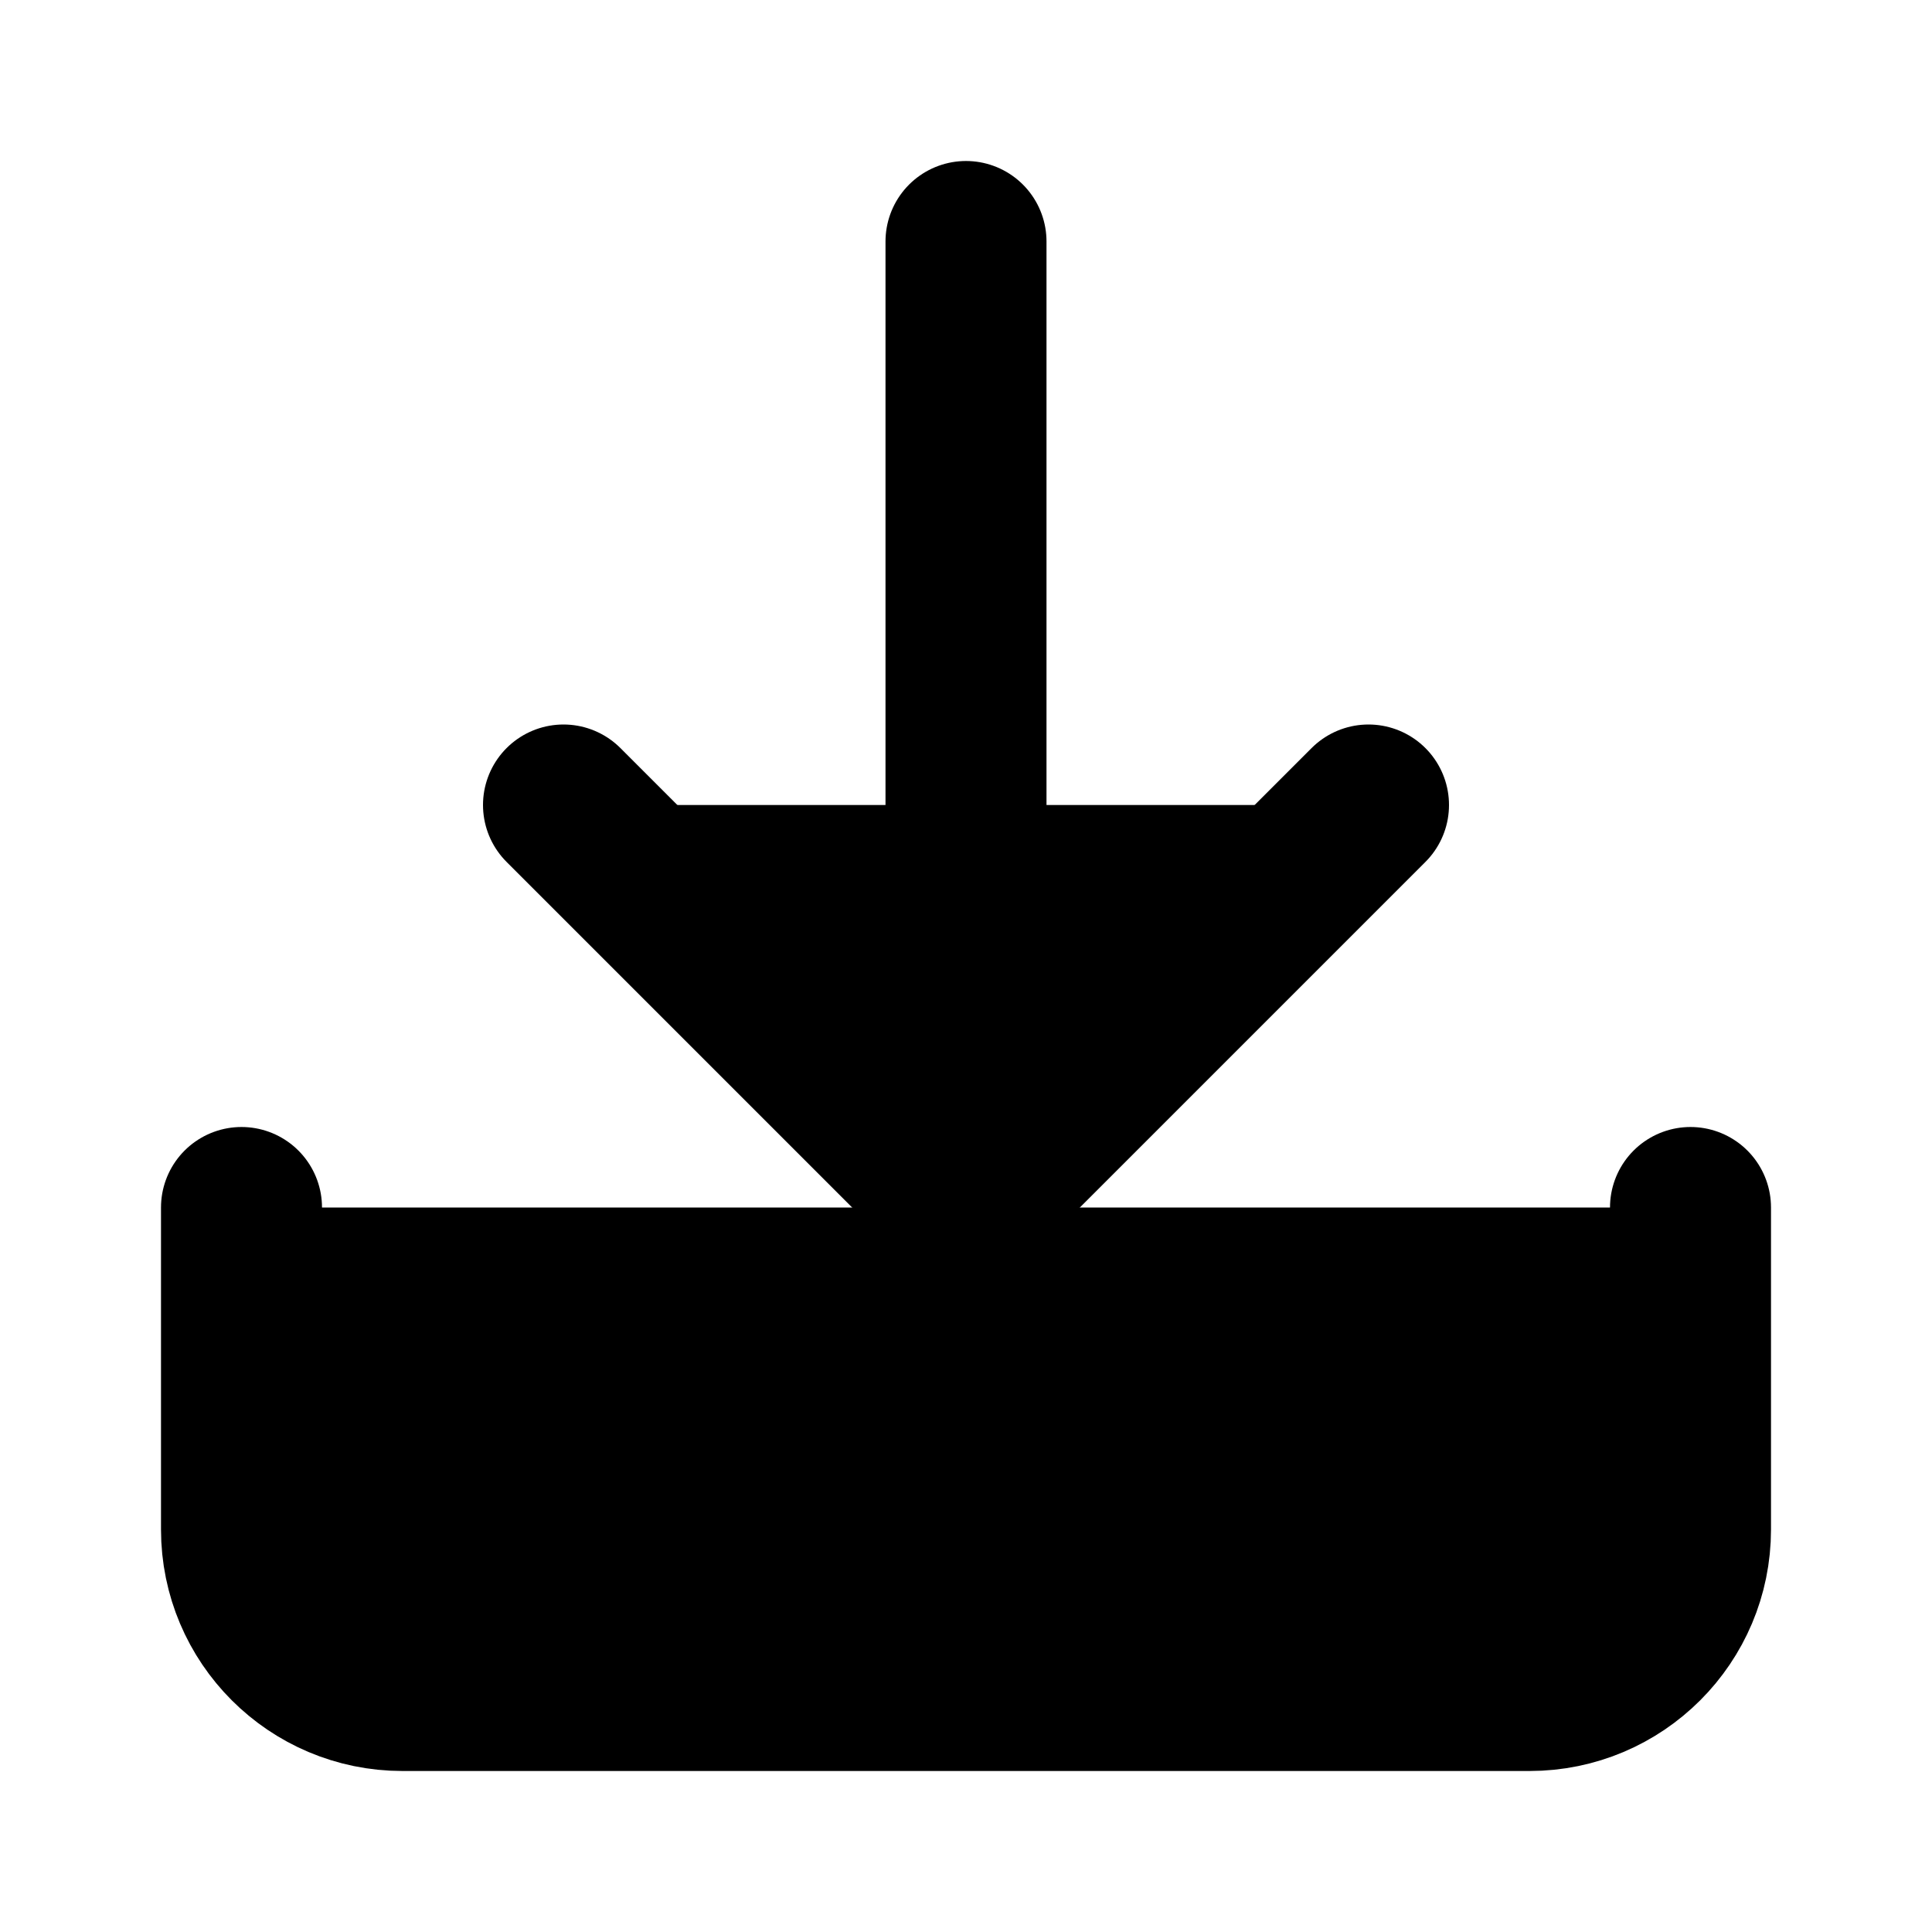
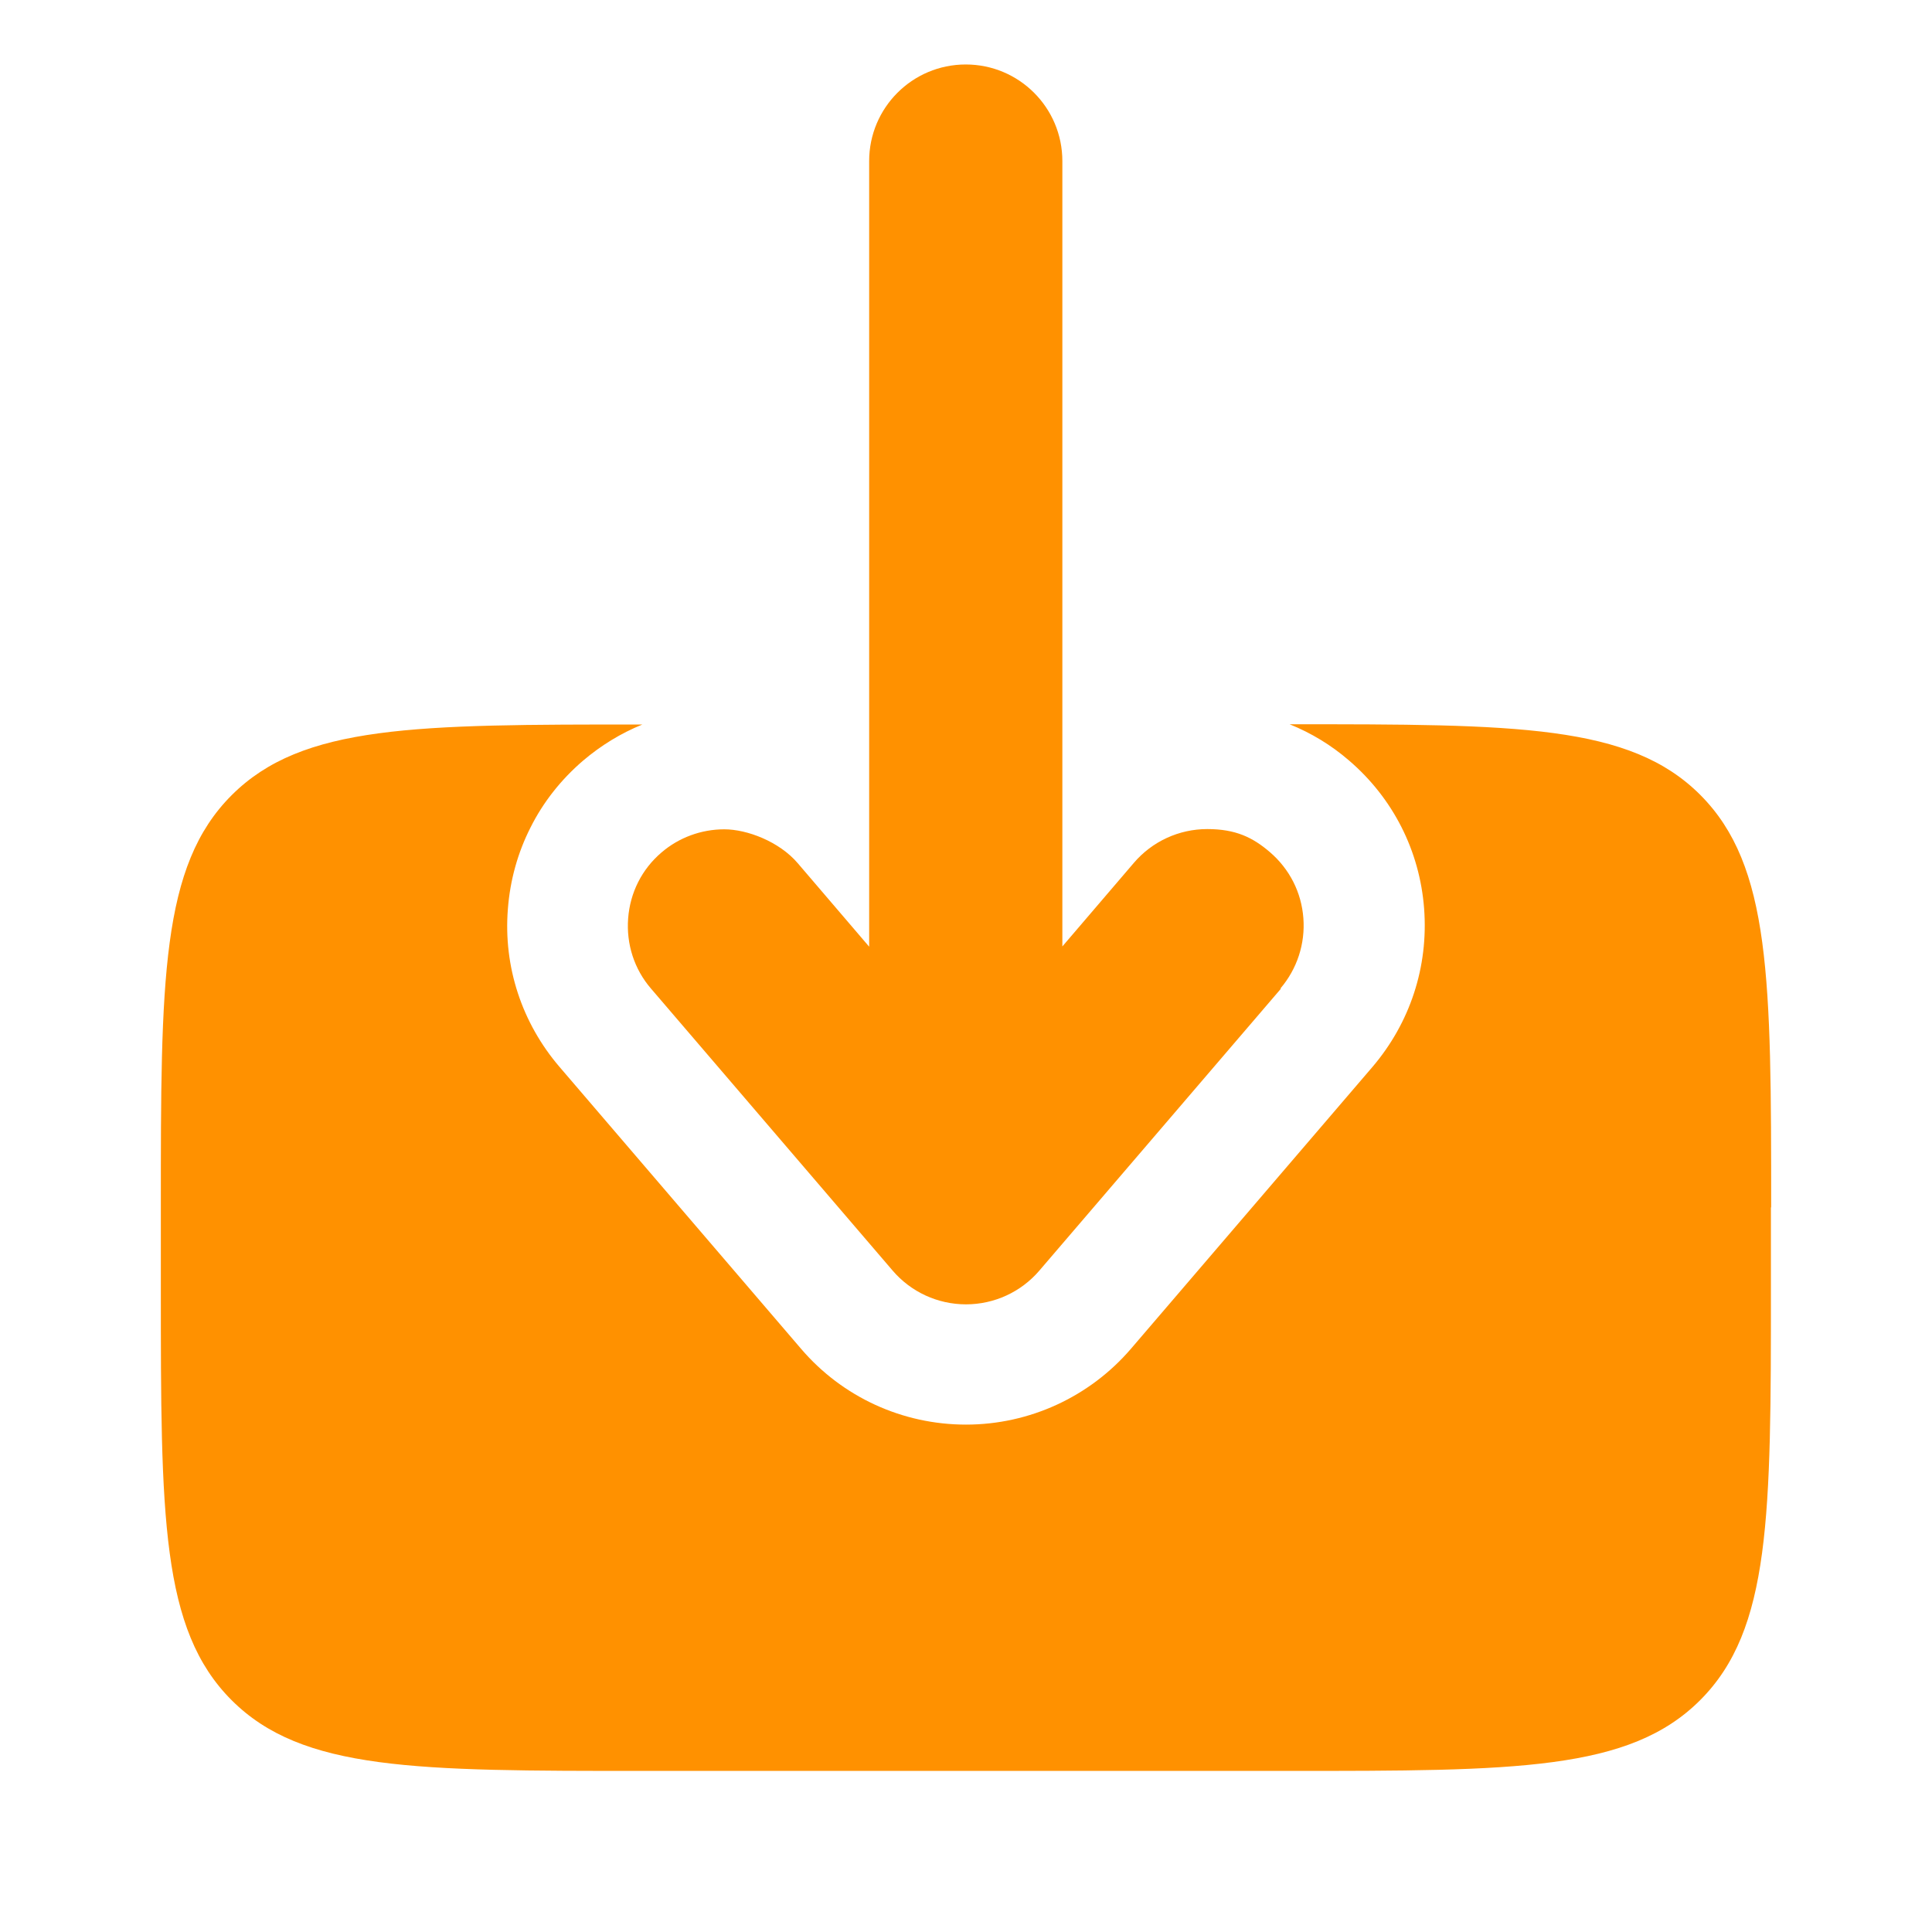
- <svg xmlns="http://www.w3.org/2000/svg" width="24" height="24" viewBox="0 0 24 24" fill="currentColor" stroke="currentColor" stroke-width="2" stroke-linecap="round" stroke-linejoin="round">
-   <path d="M21 15v4a2 2 0 0 1-2 2H5a2 2 0 0 1-2-2v-4" />
-   <polyline points="7,10 12,15 17,10" />
-   <line x1="12" y1="15" x2="12" y2="3" />
+ <svg xmlns="http://www.w3.org/2000/svg" id="Layer_1" version="1.1" viewBox="0 0 800 800">
+   <defs>
+     <style>
+       .st0 {
+         fill: #ff9100;
+       }
+     </style>
+   </defs>
+   <path class="st0" d="M733.3,500v33.3c0,94.3,0,141.4-29.3,170.7-29.3,29.3-76.4,29.3-170.7,29.3h-266.7c-94.3,0-141.4,0-170.7-29.3-29.3-29.3-29.3-76.4-29.3-170.7v-33.3c0-94.3,0-141.4,29.3-170.7s76.2-29.3,170.1-29.3c-8.9,3.6-17.2,8.7-24.6,15-9.1,7.8-16.5,17.2-21.7,27.6-5.3,10.4-8.5,21.9-9.4,33.8-1.9,23.9,5.8,47.2,21.4,65.4l100,116.7c17.1,20,42,31.4,68.3,31.4s51.2-11.5,68.3-31.4l100-116.7c15.6-18.3,23.2-41.5,21.4-65.5-1.8-24-12.9-45.8-31.1-61.4-7.4-6.4-15.7-11.4-24.6-15,93.9,0,140.9,0,170.1,29.3s29.3,76.4,29.3,170.7Z" />
+   <path class="st0" d="M530.4,409.4l-100,116.7c-7.6,8.9-18.7,14-30.4,14s-22.8-5.1-30.4-14l-100-116.7c-7-8.1-10.3-18.5-9.5-29.1.8-10.7,5.7-20.4,13.8-27.3,7.2-6.2,16.5-9.6,26-9.6s22.8,5.1,30.4,14l29.6,34.6V66.7c0-22.1,17.9-40,40-40s40,17.9,40,40v325.2l29.6-34.6c7.6-8.9,18.7-14,30.4-14s18.8,3.4,26,9.6c8.1,7,13,16.6,13.8,27.3.8,10.6-2.6,21-9.5,29.1Z" />
</svg>
